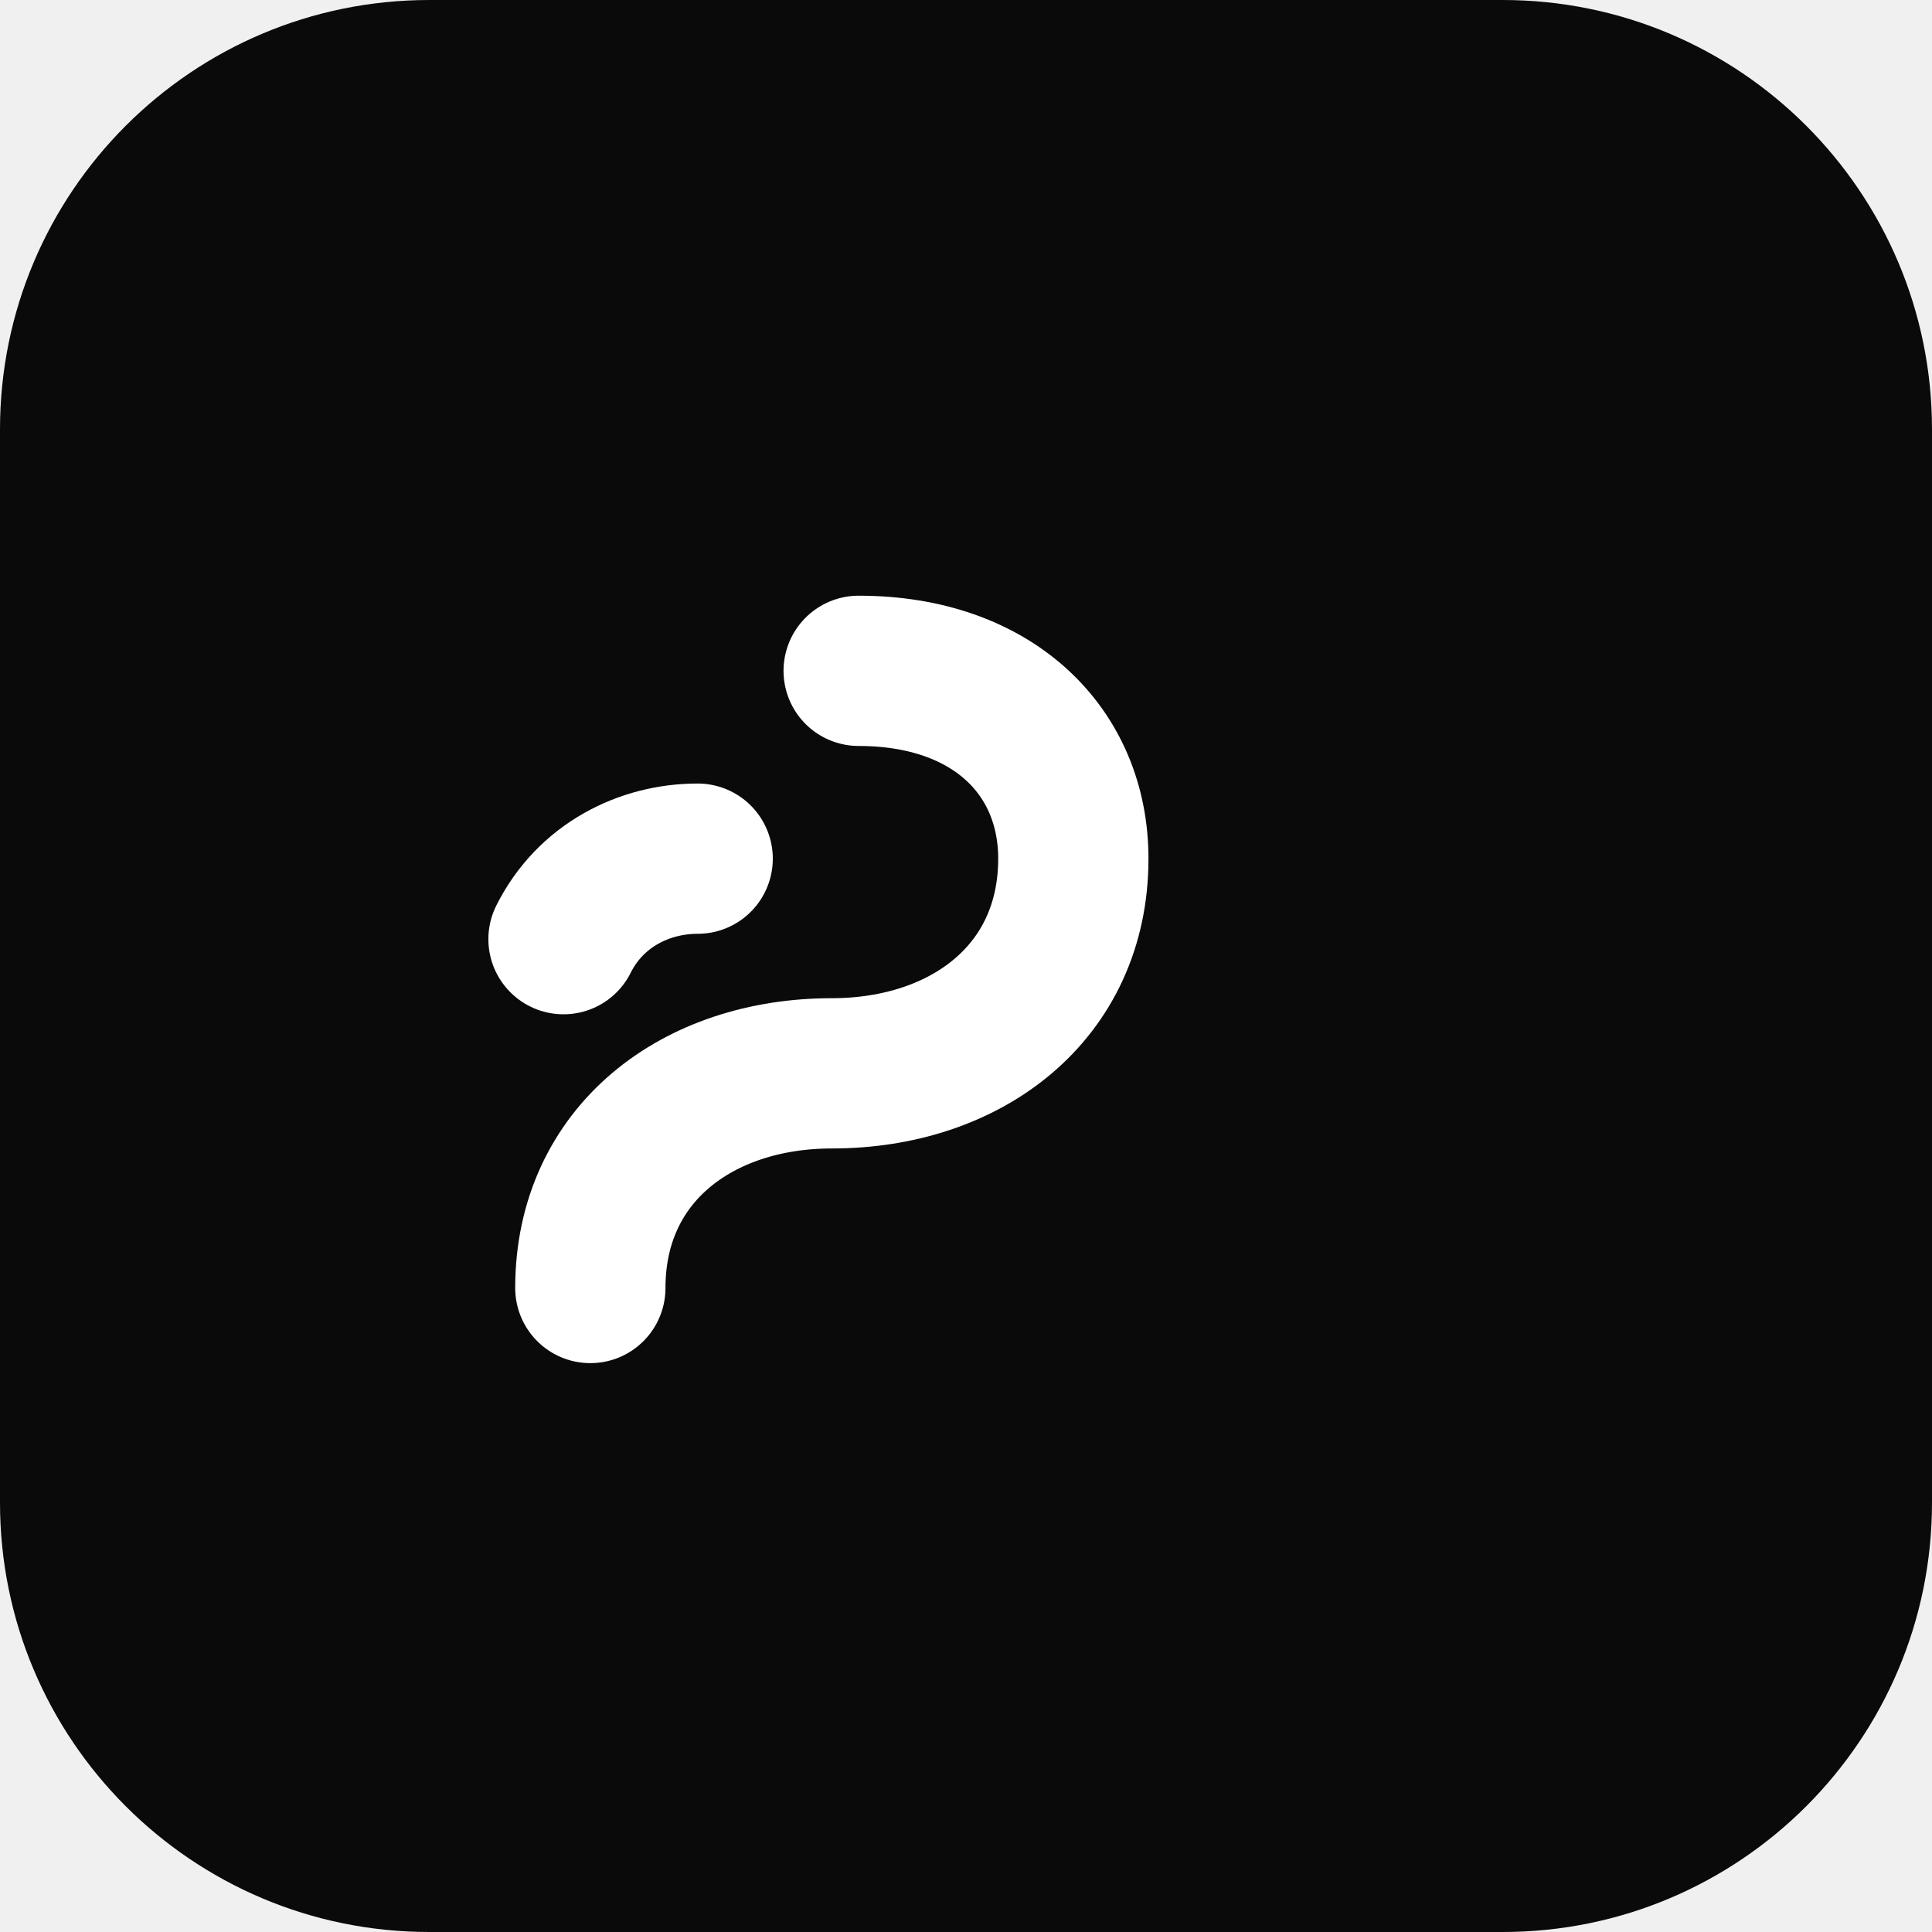
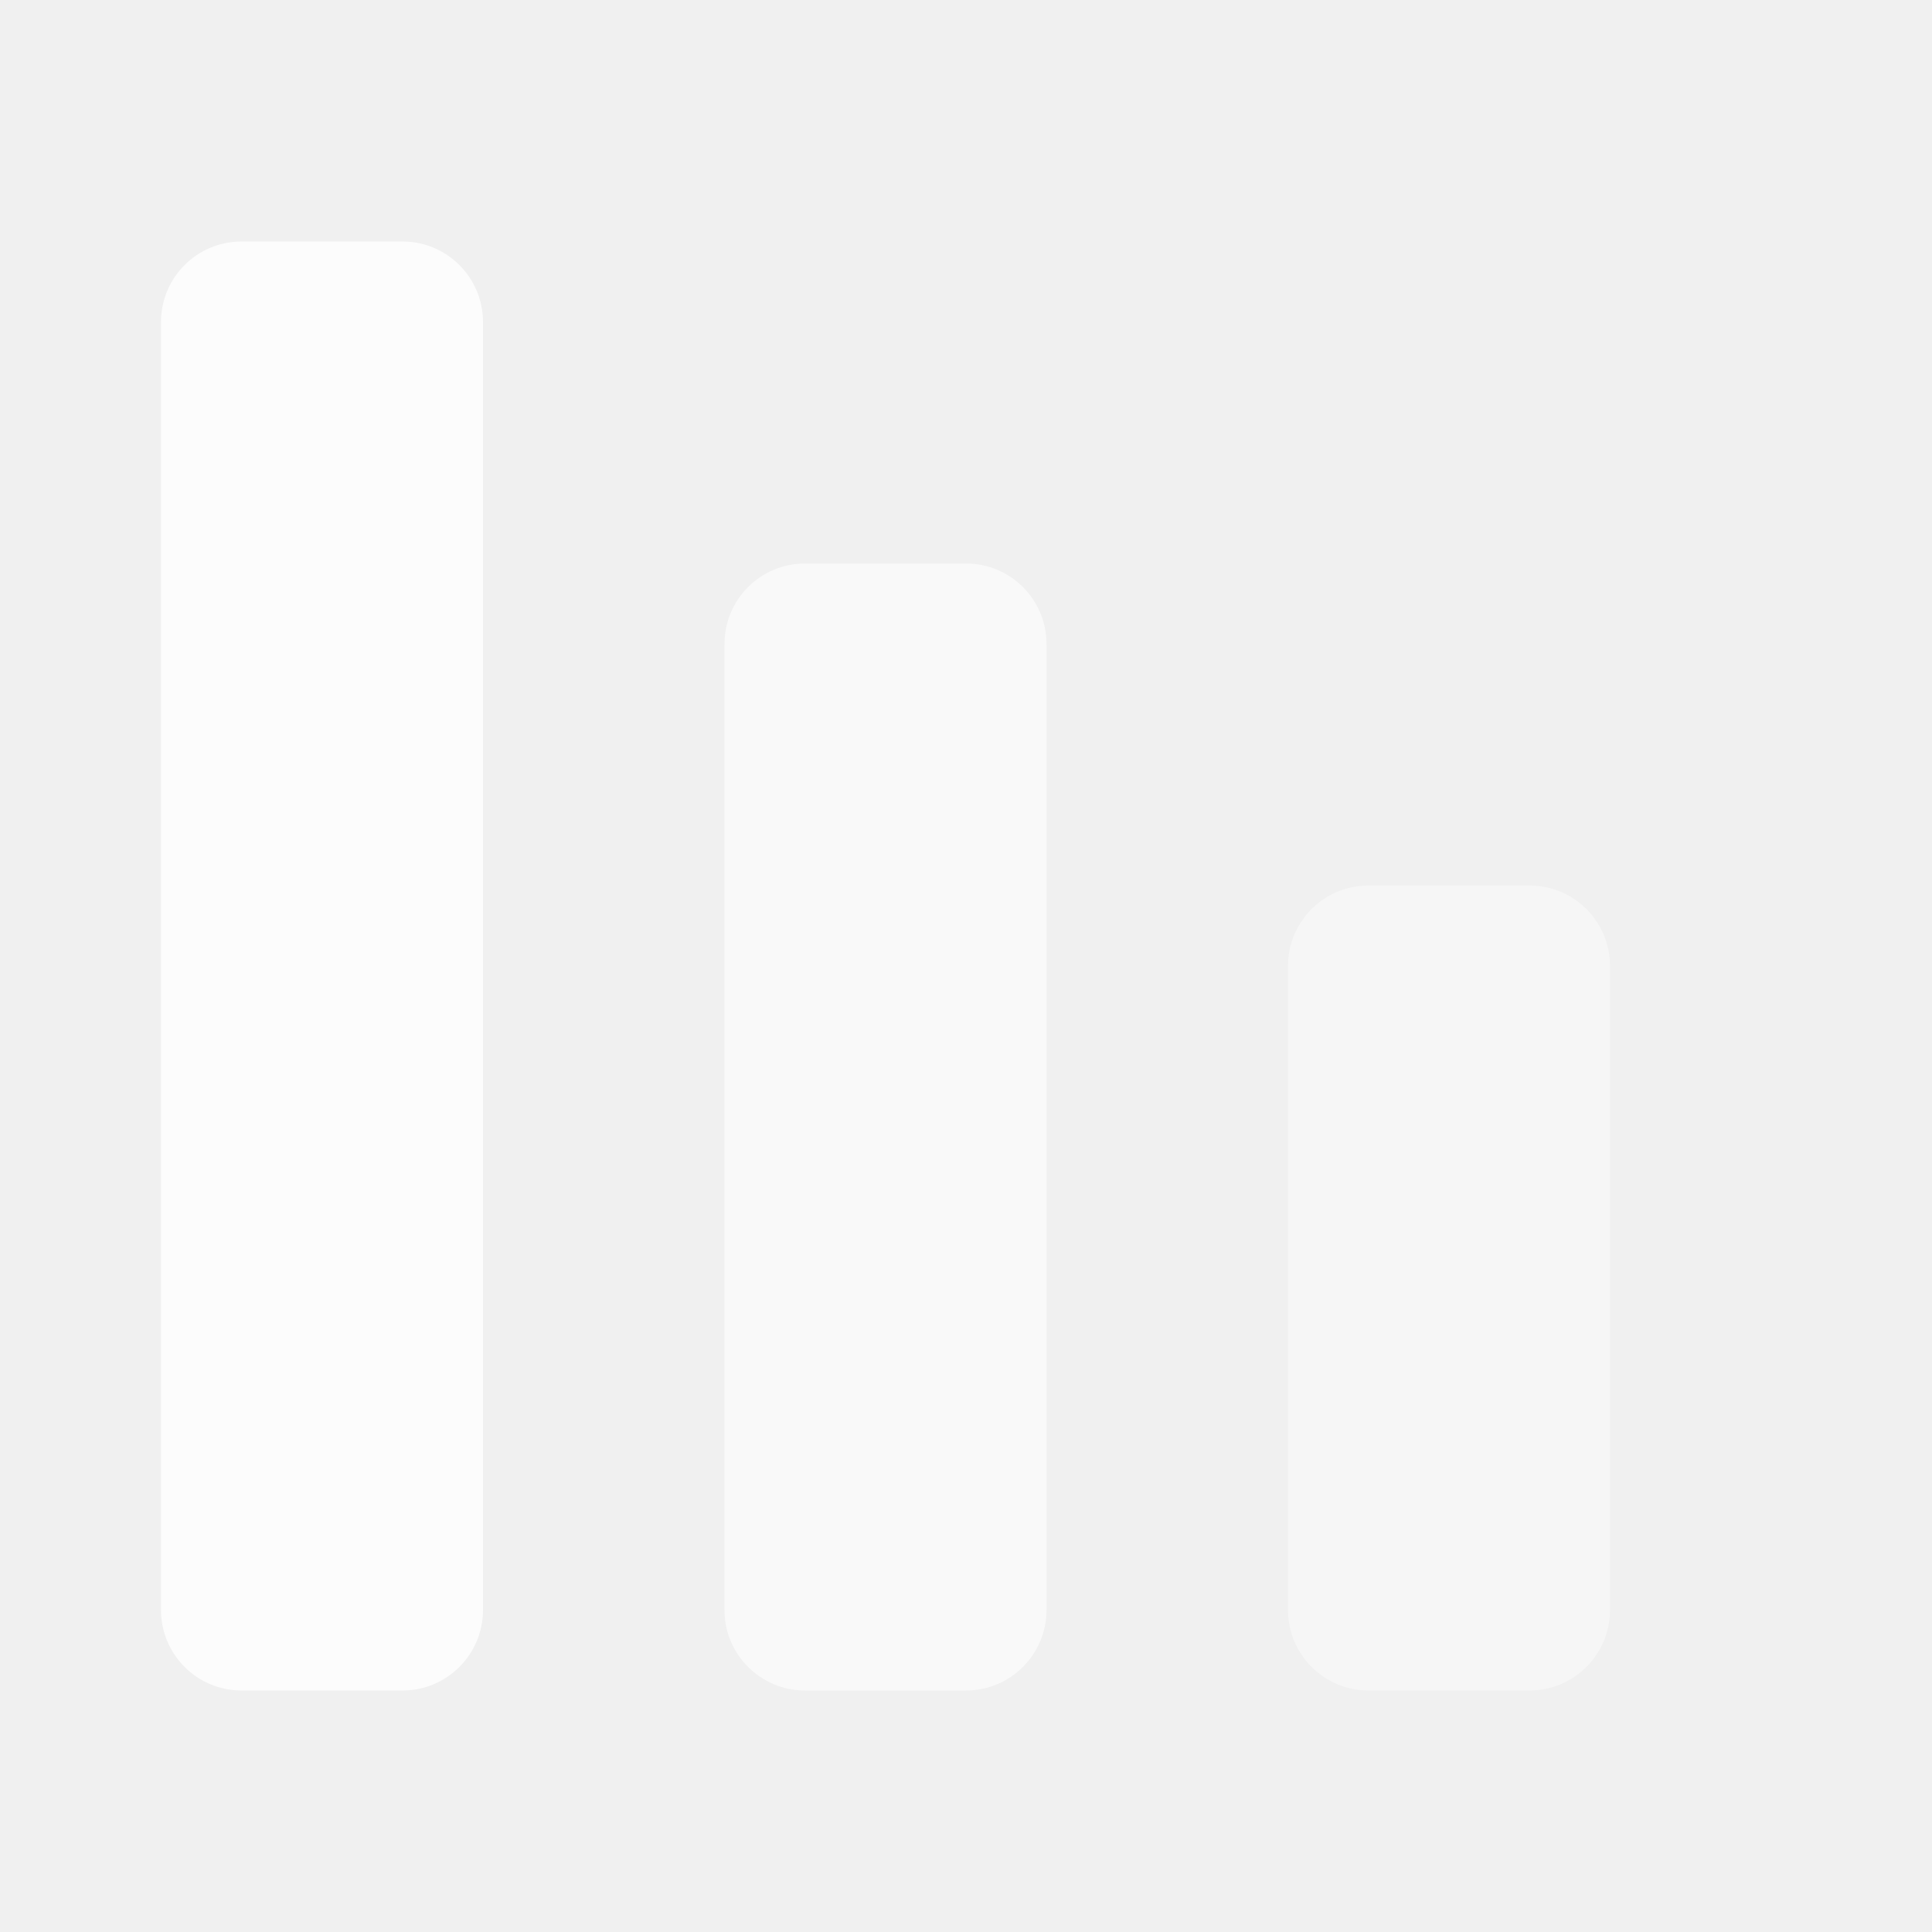
- <svg xmlns="http://www.w3.org/2000/svg" width="36" height="36" viewBox="0 0 36 36" fill="none">
-   <rect width="36" height="36" rx="8" fill="#0A0A0A" />
-   <path d="M11 24c0-2.5 2-4 4.5-4s4.5-1.5 4.5-4c0-2-1.5-3.5-4-3.5" stroke="white" stroke-width="2.8" stroke-linecap="round" fill="none" />
-   <path d="M10.5 17.5c.5-1 1.5-1.5 2.5-1.5" stroke="white" stroke-width="2.8" stroke-linecap="round" fill="none" />
+ <svg xmlns="http://www.w3.org/2000/svg" width="24" height="24" viewBox="0 0 24 24" fill="none">
+   <rect x="2" y="3" width="4" height="18" rx="1" fill="white" opacity="0.8" />
+   <rect x="9" y="7" width="4" height="14" rx="1" fill="white" opacity="0.6" />
+   <rect x="16" y="11" width="4" height="10" rx="1" fill="white" opacity="0.4" />
</svg>
